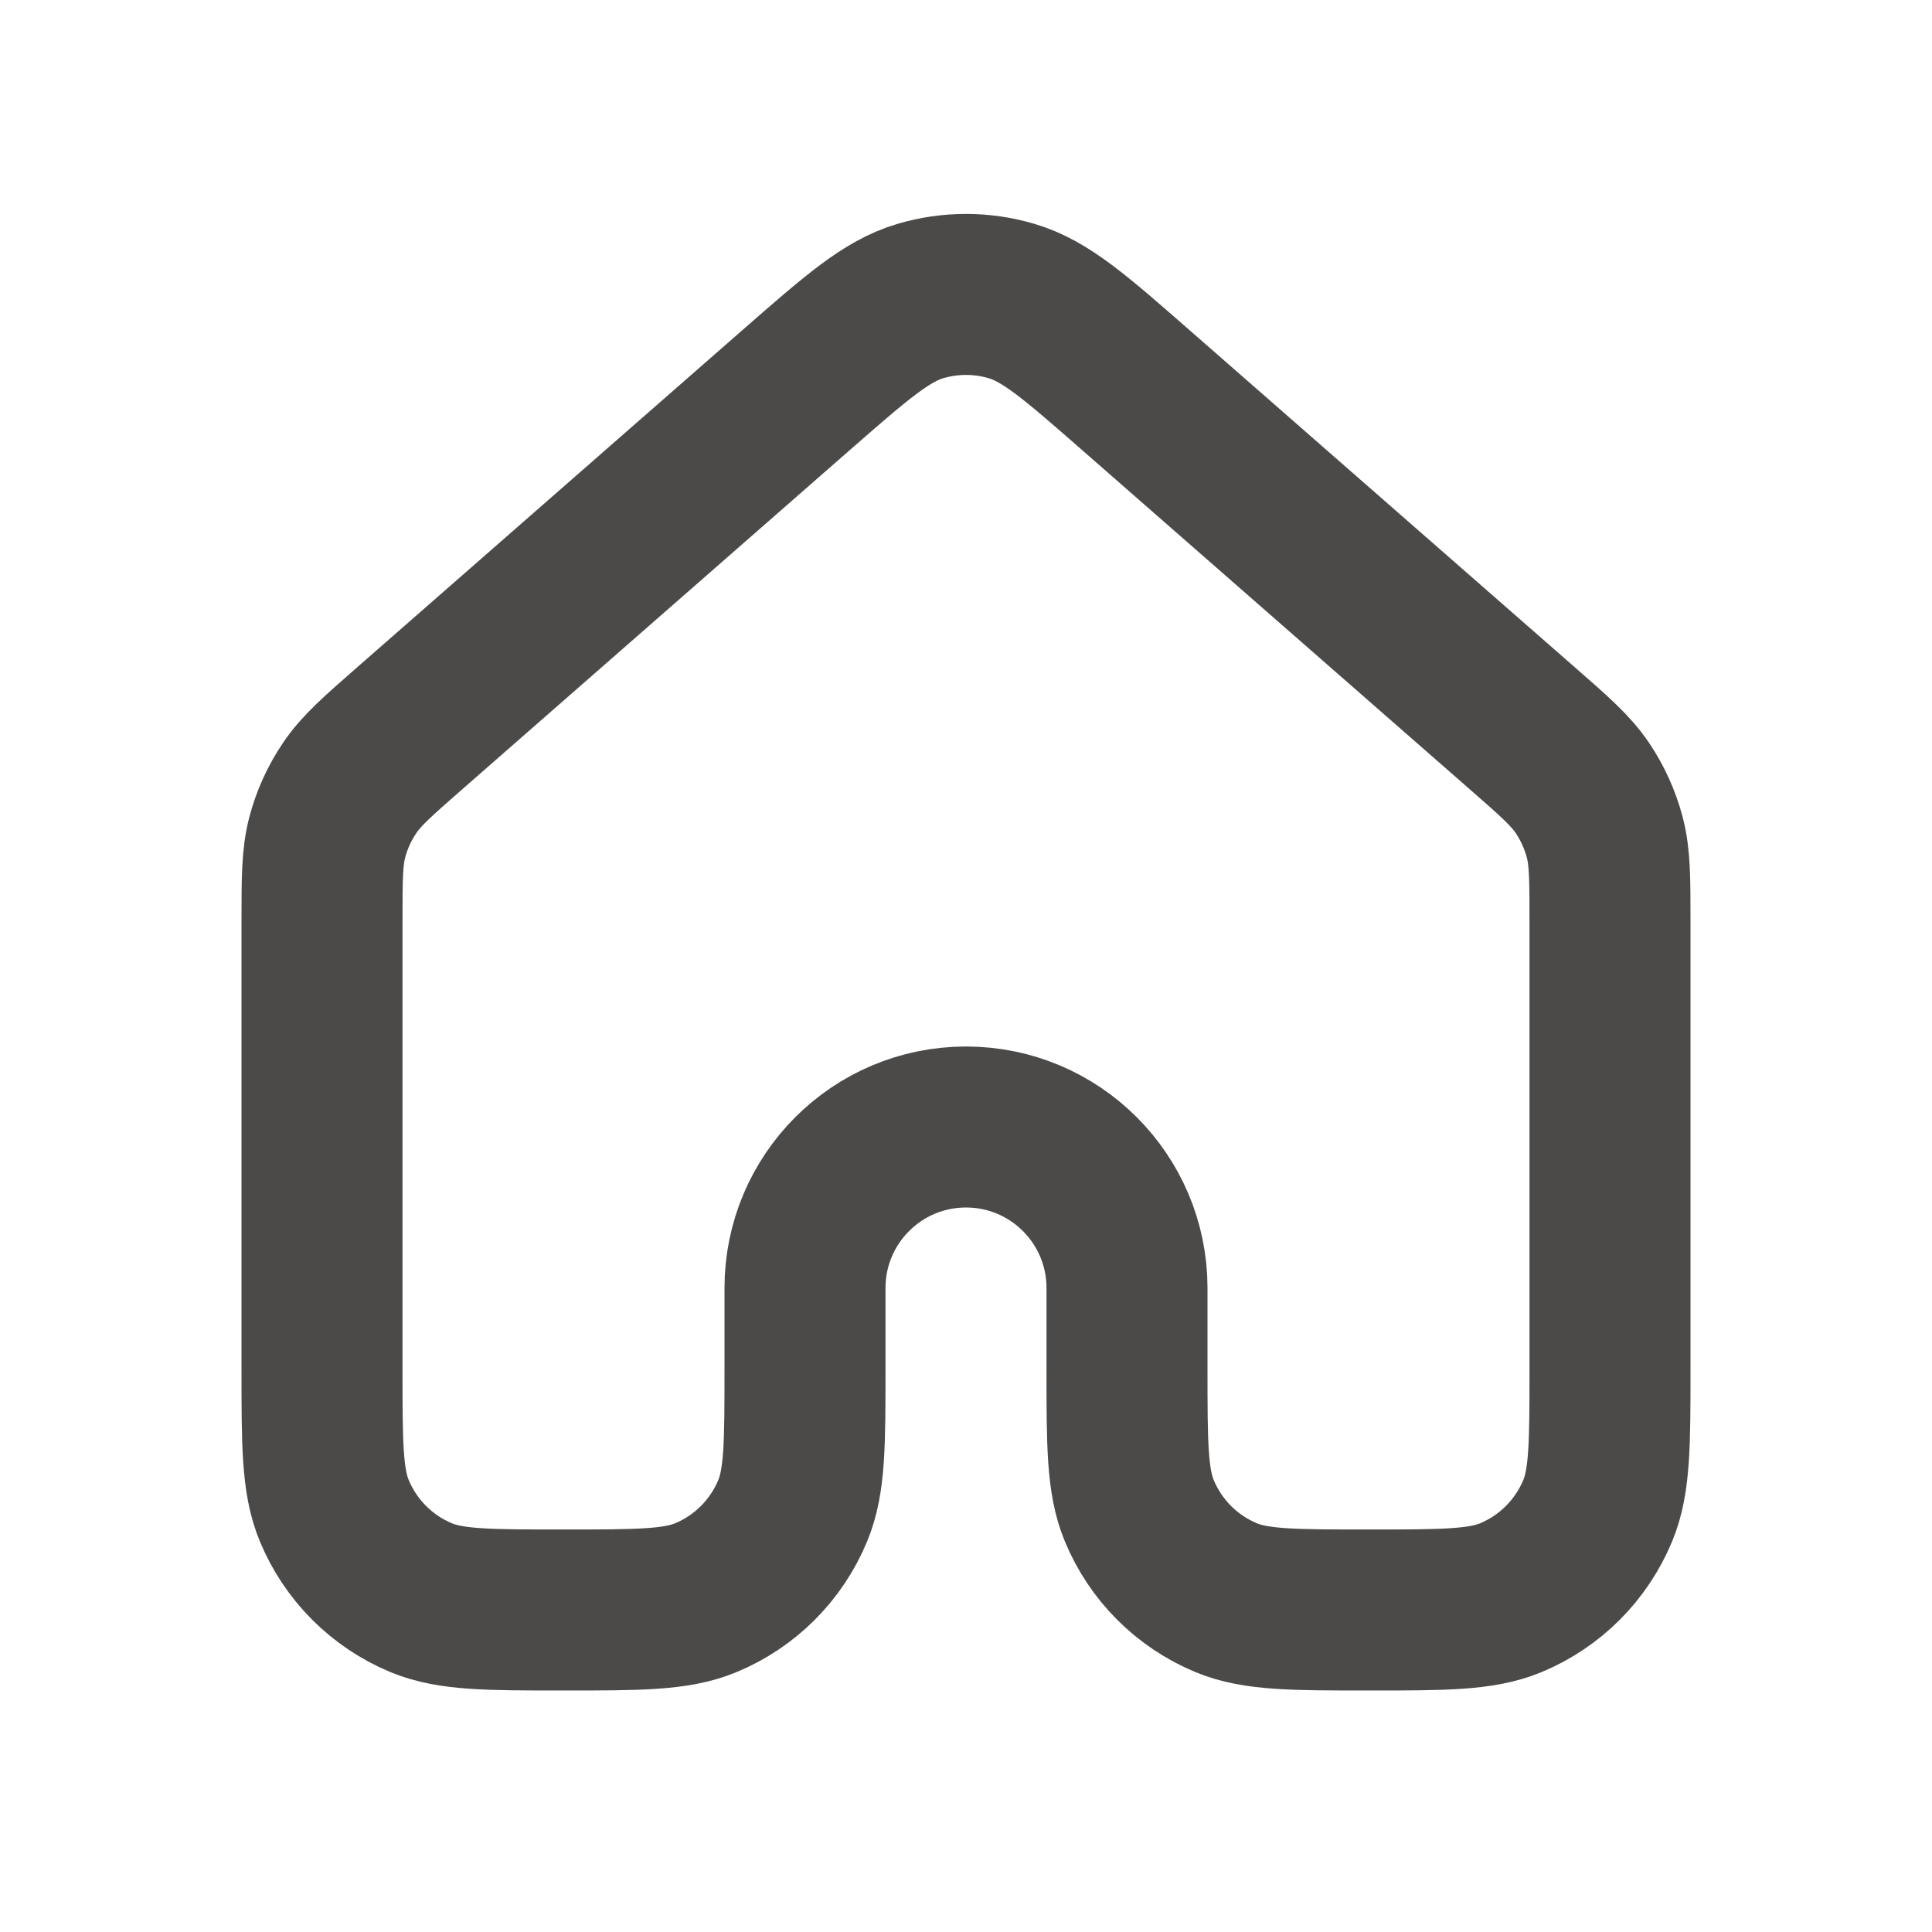
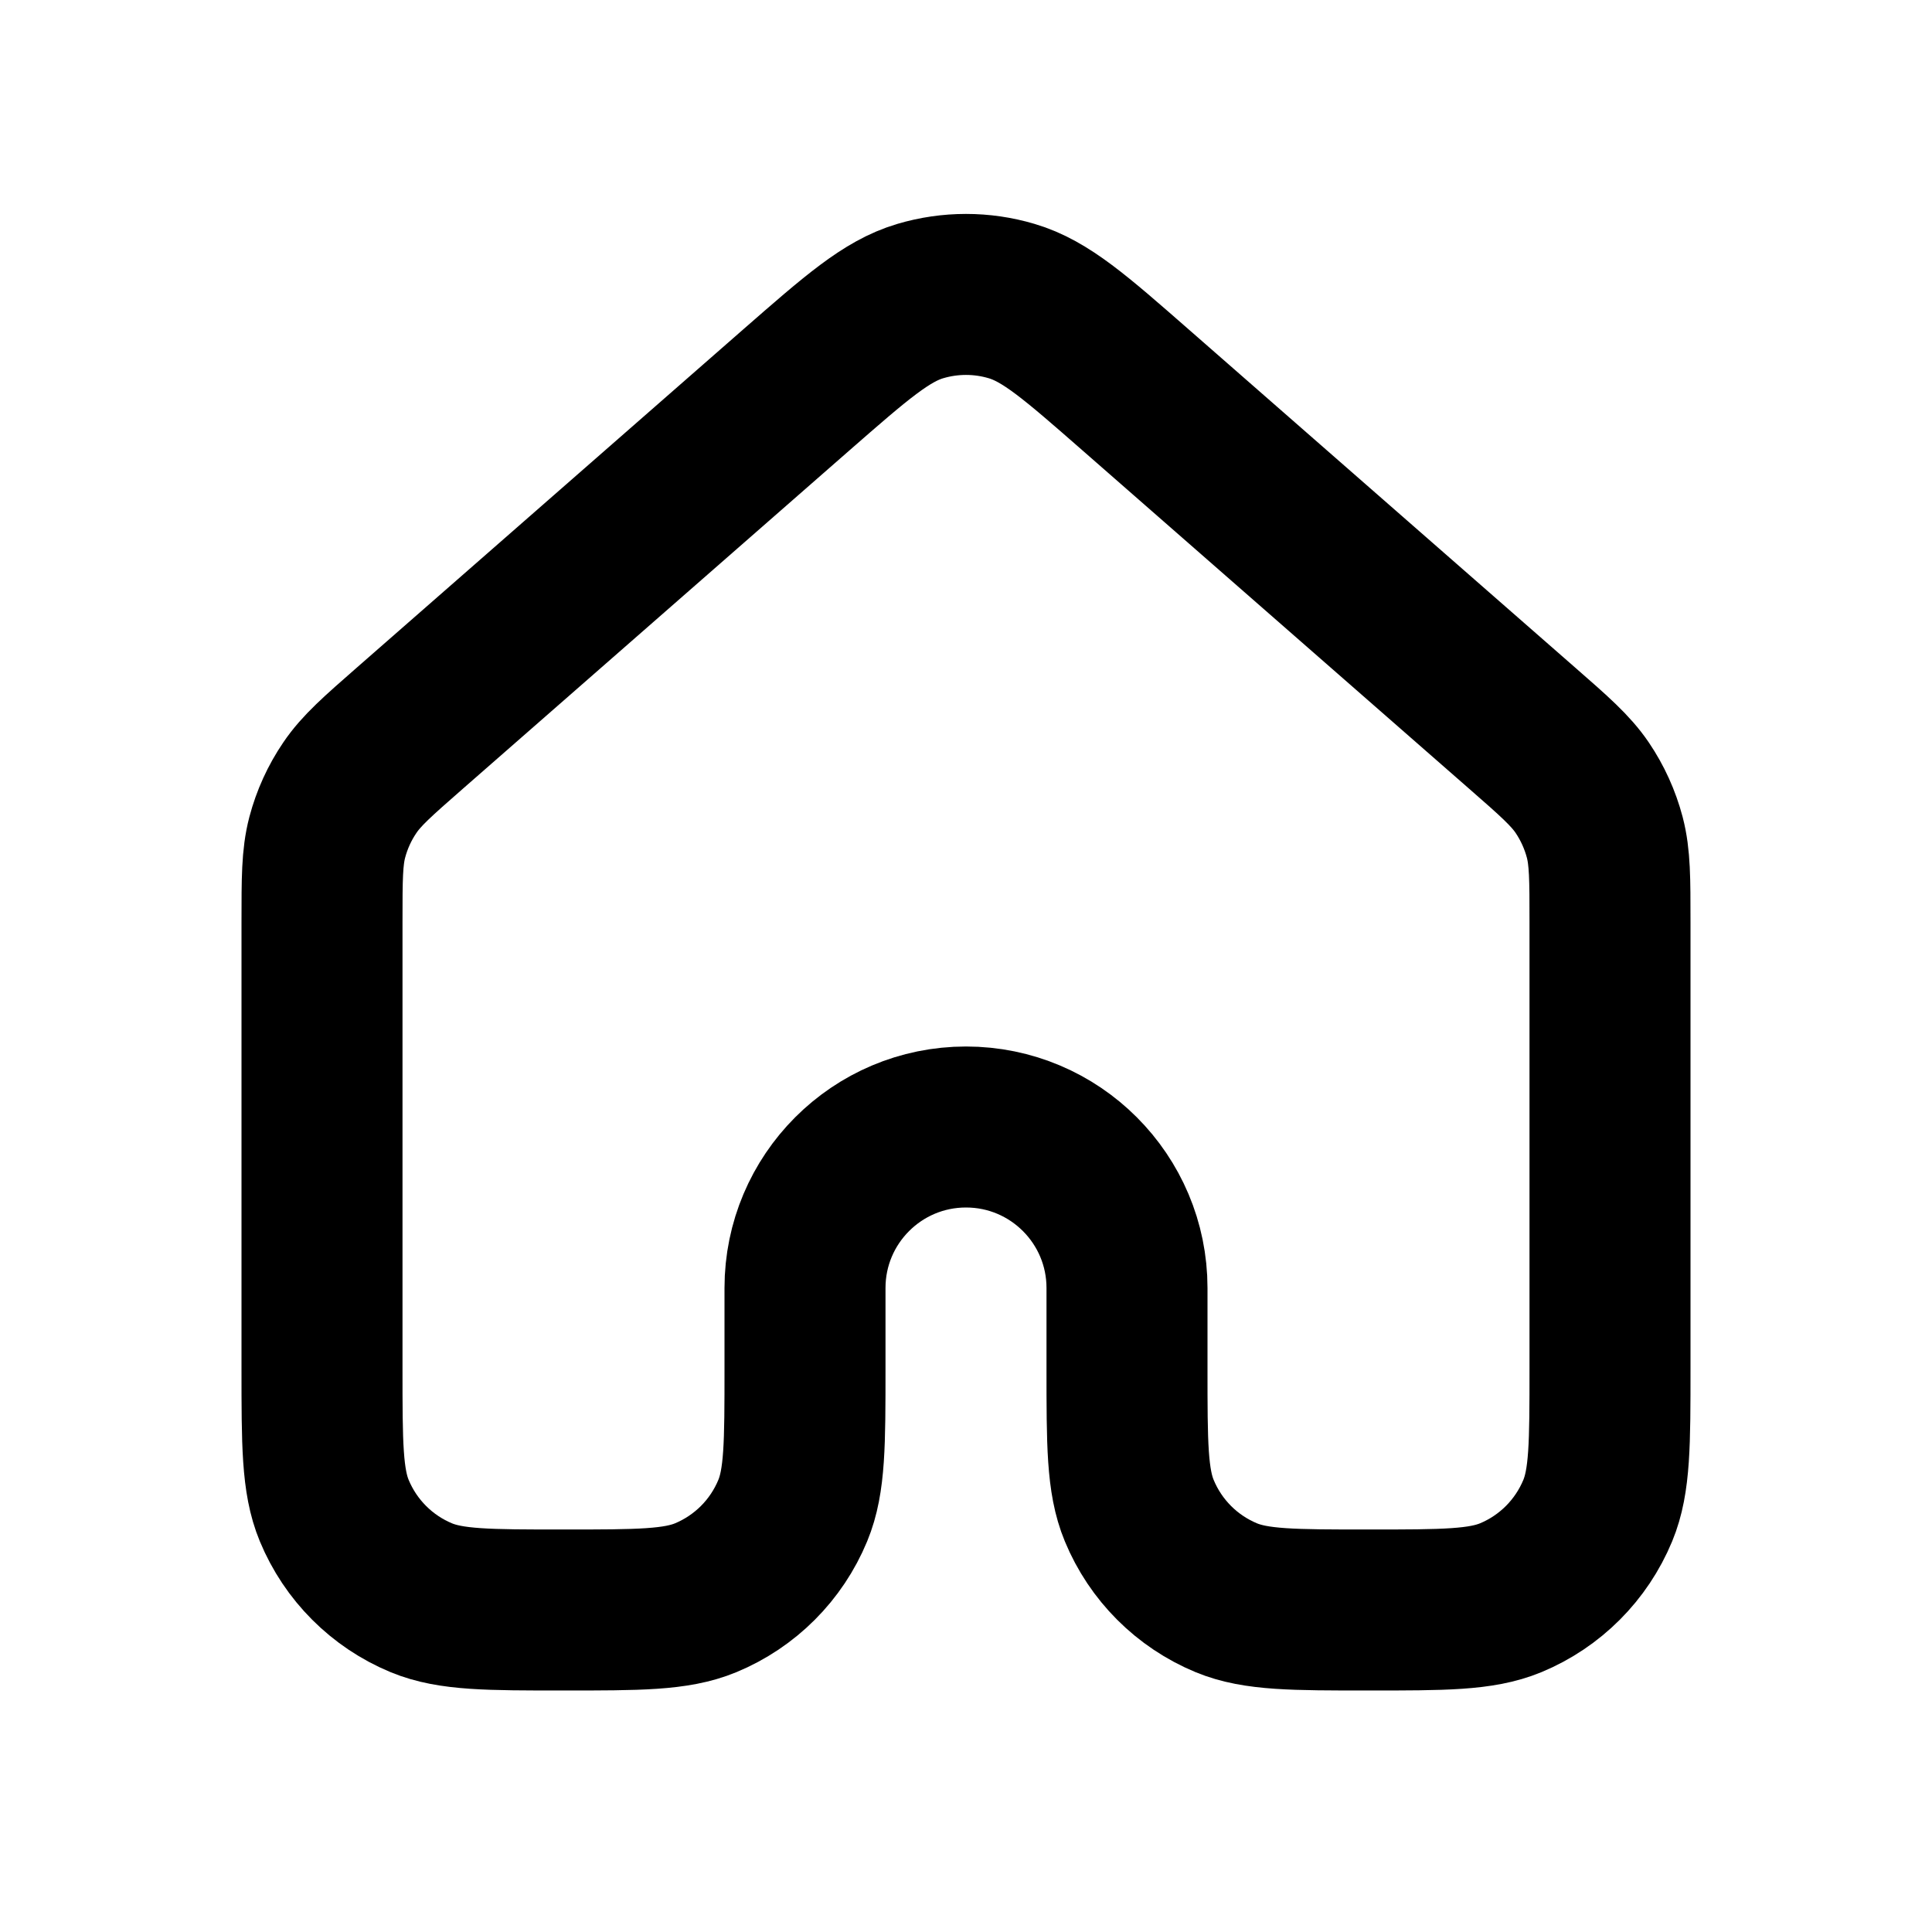
<svg xmlns="http://www.w3.org/2000/svg" width="24" height="24" viewBox="0 0 24 24" fill="none">
-   <path d="M20 17V11.452C20 10.918 20 10.651 19.935 10.402C19.877 10.182 19.782 9.973 19.655 9.785C19.51 9.572 19.31 9.396 18.907 9.044L14.107 4.844C13.361 4.191 12.988 3.864 12.567 3.74C12.197 3.63 11.803 3.63 11.432 3.74C11.013 3.864 10.64 4.19 9.894 4.842L5.093 9.044C4.691 9.396 4.49 9.572 4.346 9.785C4.218 9.973 4.123 10.182 4.065 10.402C4 10.651 4 10.918 4 11.452V17C4 17.932 4 18.398 4.152 18.765C4.355 19.255 4.744 19.645 5.234 19.848C5.602 20 6.068 20 7 20C7.932 20 8.398 20 8.766 19.848C9.256 19.645 9.645 19.256 9.848 18.765C10 18.398 10 17.932 10 17V16C10 14.896 10.895 14 12 14C13.105 14 14 14.896 14 16V17C14 17.932 14 18.398 14.152 18.765C14.355 19.256 14.744 19.645 15.234 19.848C15.602 20 16.068 20 17 20C17.932 20 18.398 20 18.766 19.848C19.256 19.645 19.645 19.255 19.848 18.765C20 18.398 20 17.932 20 17Z" stroke="#4B4A49" stroke-width="2" stroke-linecap="round" stroke-linejoin="round" />
+   <path d="M20 17V11.452C20 10.918 20 10.651 19.935 10.402C19.877 10.182 19.782 9.973 19.655 9.785C19.51 9.572 19.31 9.396 18.907 9.044L14.107 4.844C13.361 4.191 12.988 3.864 12.567 3.74C12.197 3.63 11.803 3.63 11.432 3.74C11.013 3.864 10.64 4.19 9.894 4.842L5.093 9.044C4.691 9.396 4.49 9.572 4.346 9.785C4.218 9.973 4.123 10.182 4.065 10.402C4 10.651 4 10.918 4 11.452V17C4 17.932 4 18.398 4.152 18.765C4.355 19.255 4.744 19.645 5.234 19.848C5.602 20 6.068 20 7 20C7.932 20 8.398 20 8.766 19.848C9.256 19.645 9.645 19.256 9.848 18.765C10 18.398 10 17.932 10 17V16C10 14.896 10.895 14 12 14C13.105 14 14 14.896 14 16V17C14 17.932 14 18.398 14.152 18.765C14.355 19.256 14.744 19.645 15.234 19.848C15.602 20 16.068 20 17 20C17.932 20 18.398 20 18.766 19.848C19.256 19.645 19.645 19.255 19.848 18.765C20 18.398 20 17.932 20 17Z" stroke="currentColor" stroke-width="2" stroke-linecap="round" stroke-linejoin="round" />
</svg>
